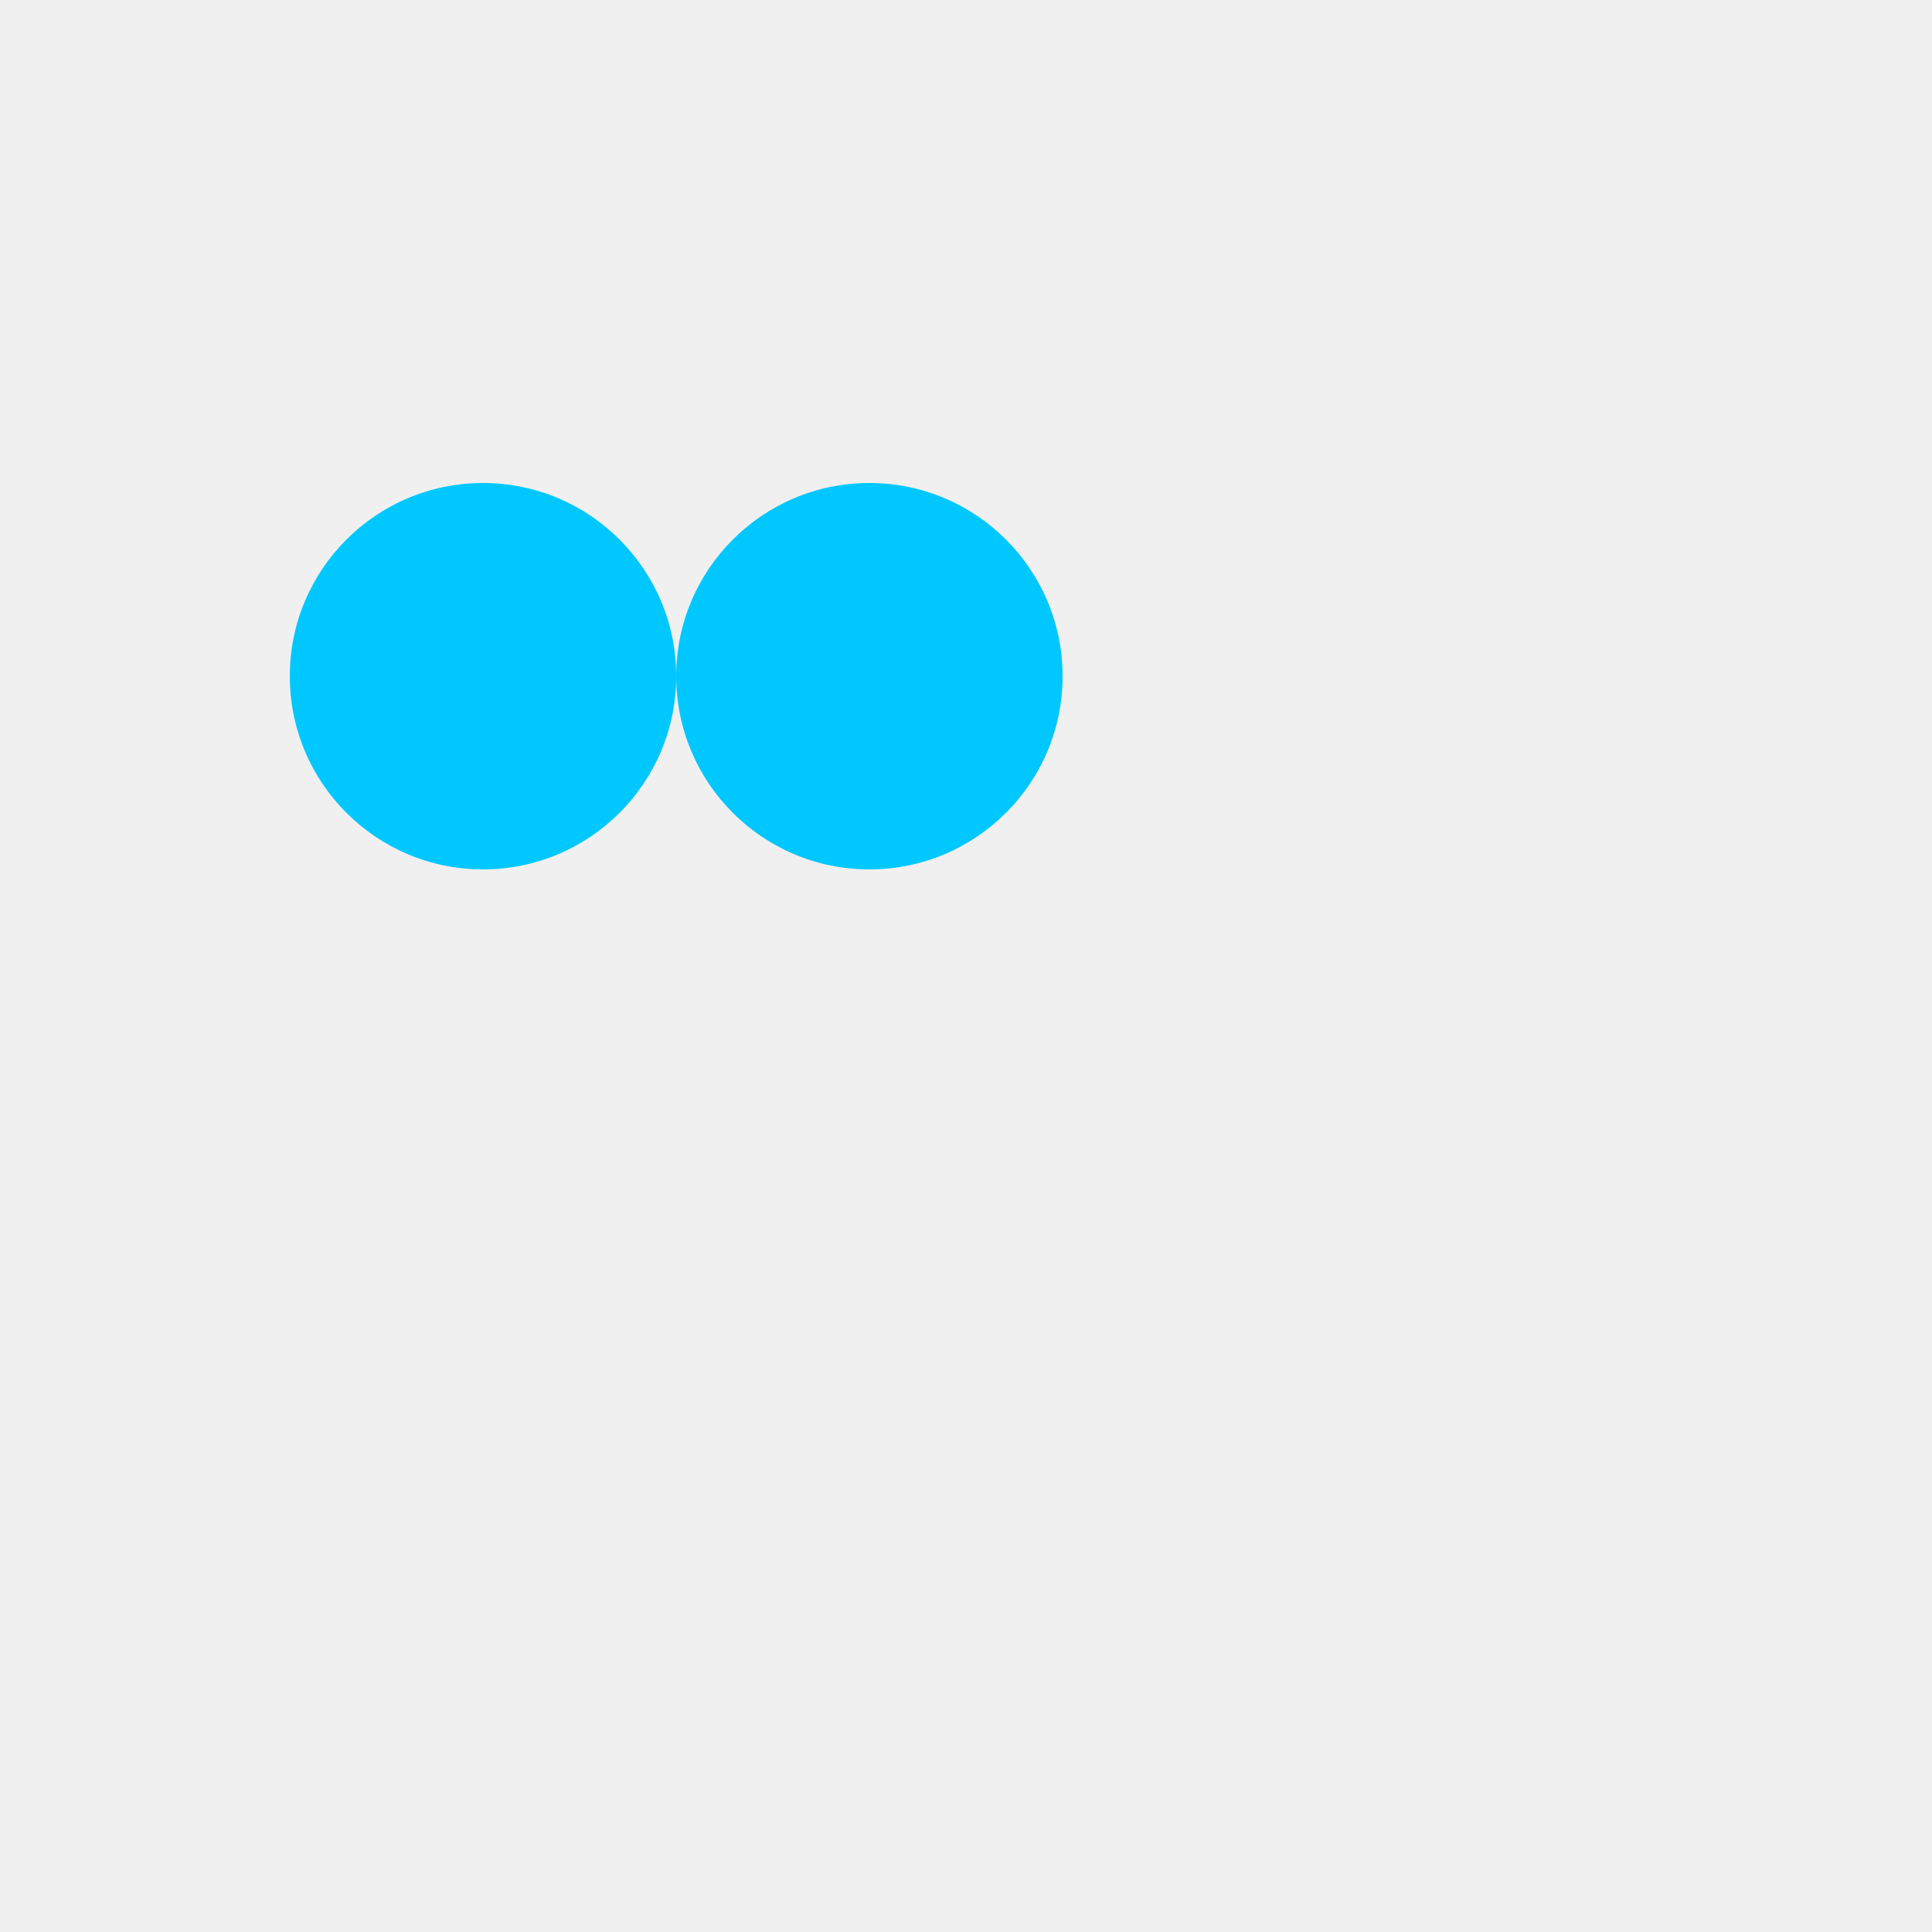
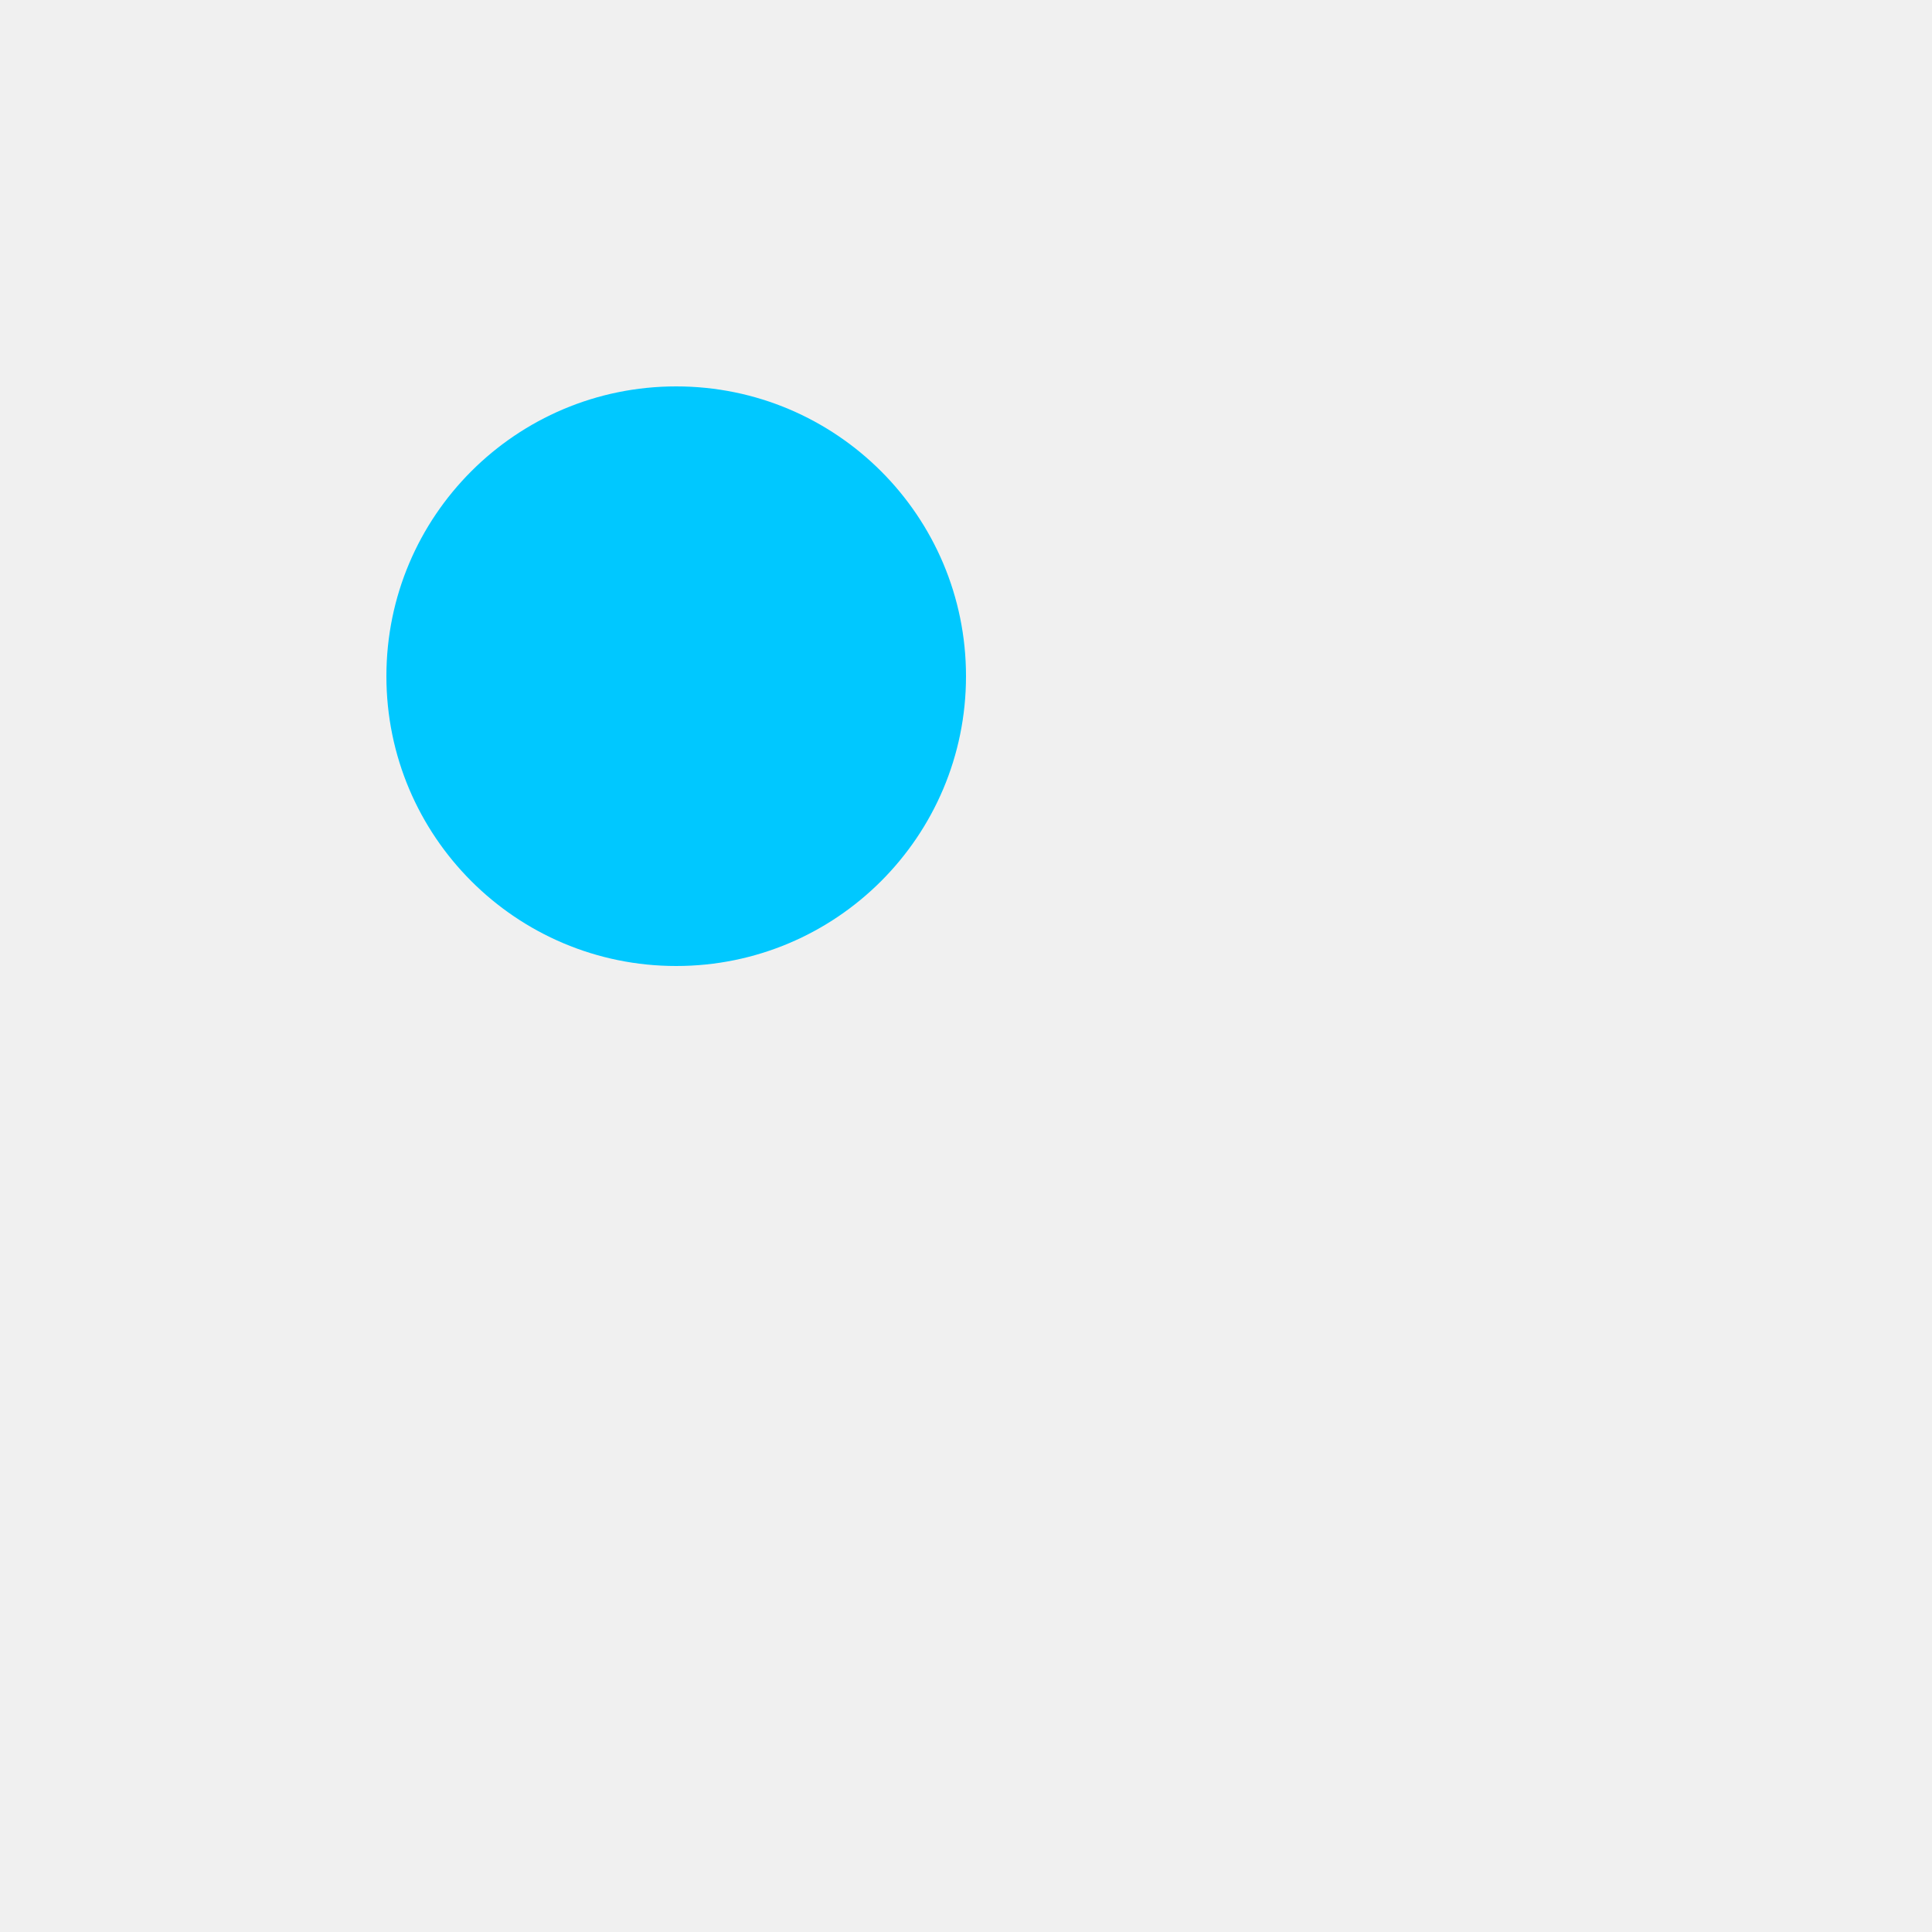
<svg xmlns="http://www.w3.org/2000/svg" width="400" height="400">
  <defs>
-     <mask id="twoCircleMask" maskContentUnits="objectBoundingBox">
-       <circle cx="0.3" cy="0.5" r="0.2" fill="white" />
-       <circle cx="0.7" cy="0.5" r="0.2" fill="white" />
+     <mask id="circleMask">
+       <circle cx="140" cy="140" r="60" fill="white" />
    </mask>
  </defs>
-   <rect x="40" y="40" width="200" height="200" fill="#00c8ff" mask="url(#twoCircleMask)" />
+   <rect x="40" y="40" width="200" height="200" fill="#00c8ff" mask="url(#circleMask)" />
</svg>
